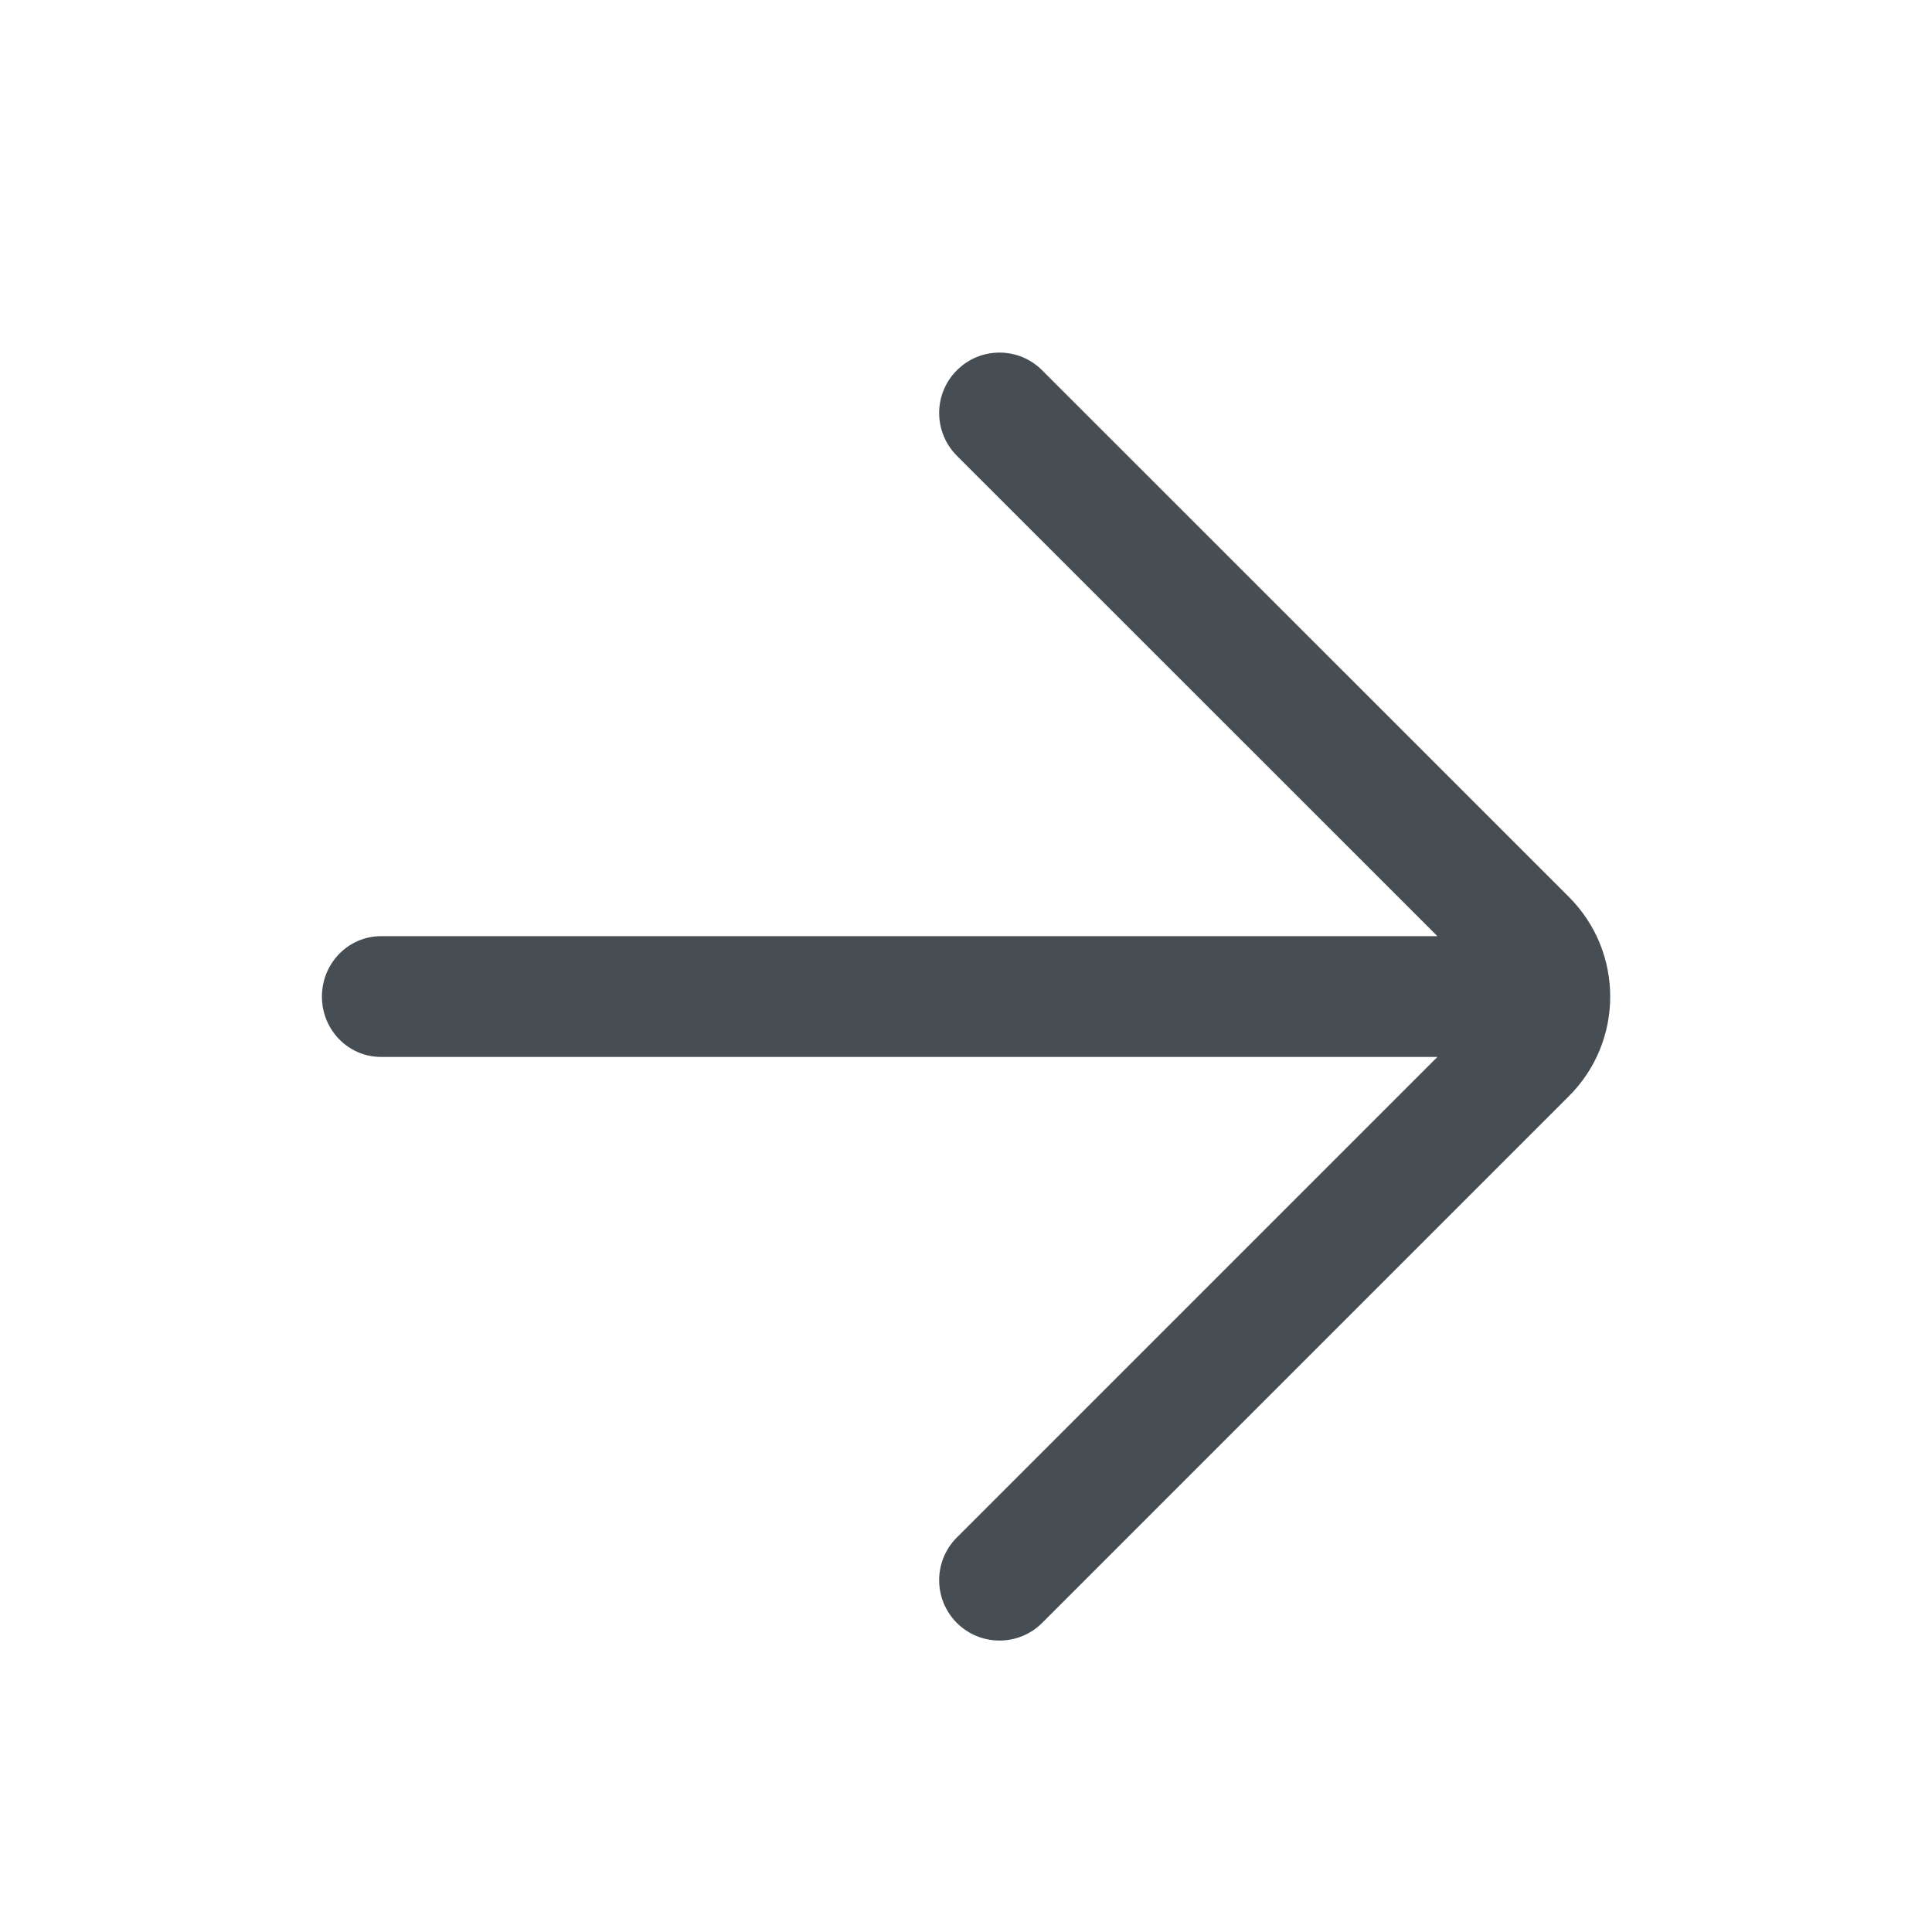
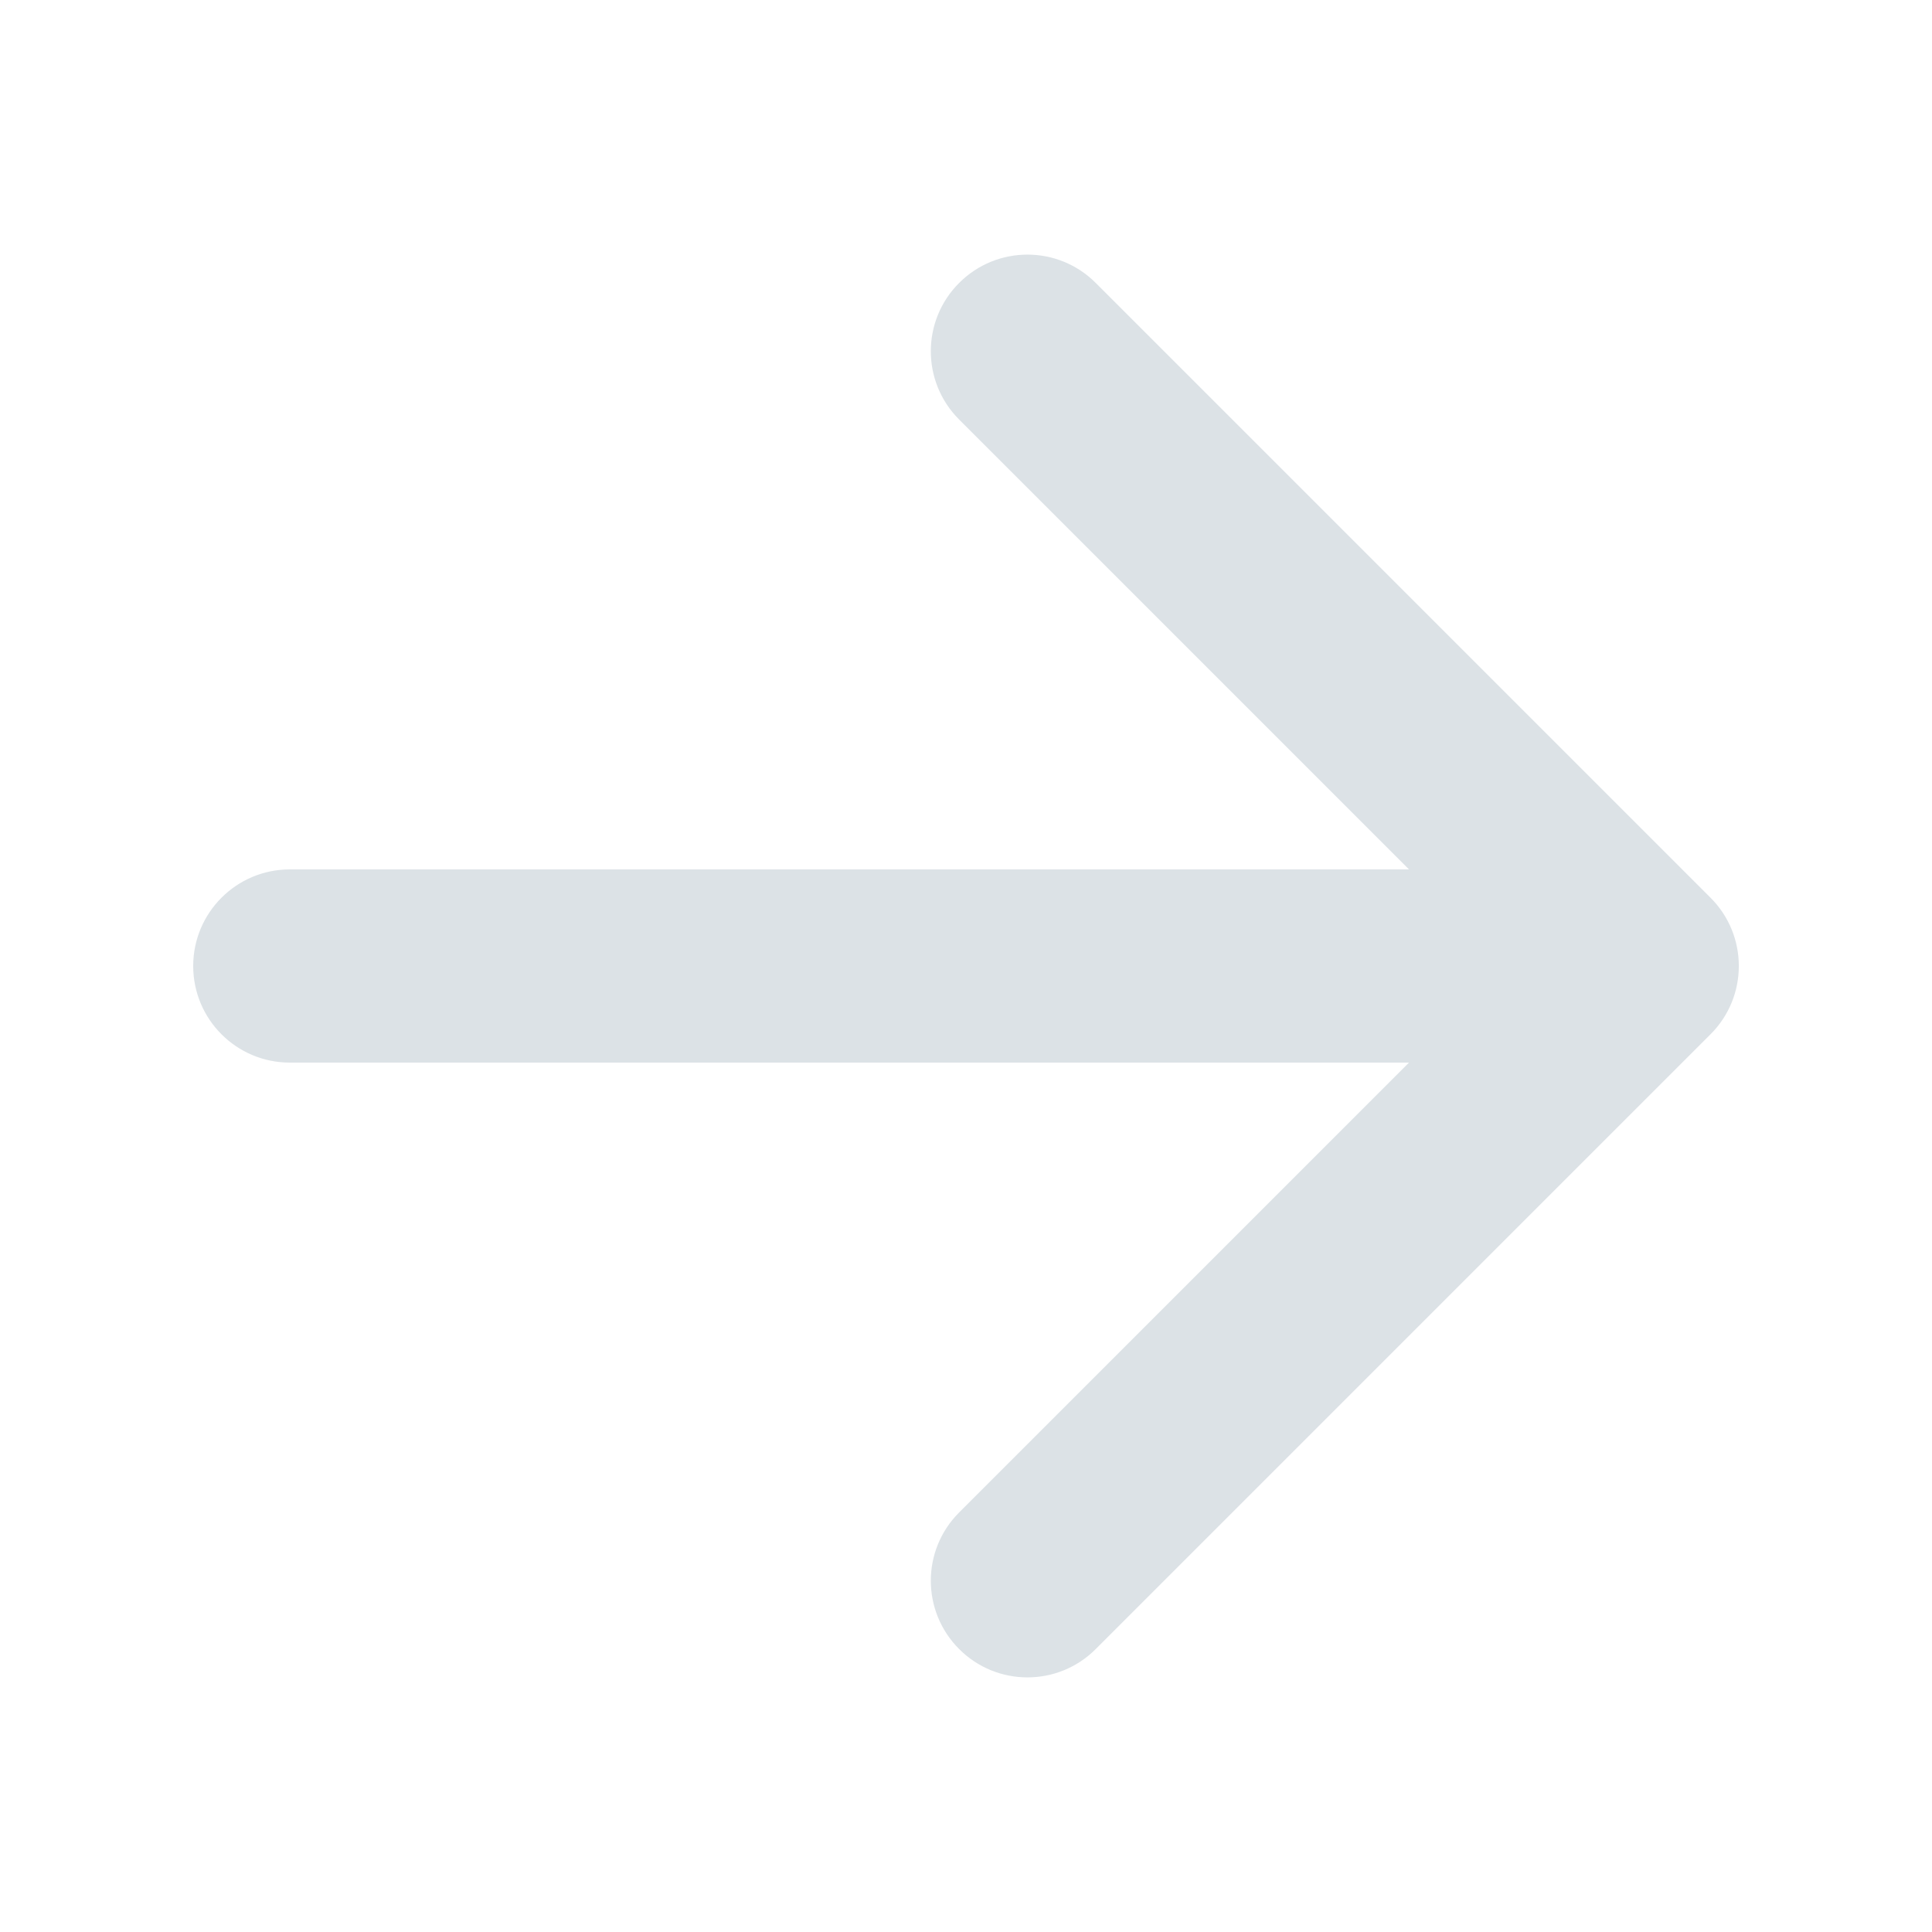
- <svg xmlns="http://www.w3.org/2000/svg" width="16" height="16" viewBox="0 0 16 16" fill="none">
-   <g id="icons/arrow_right_thin">
-     <path id="Union" fill-rule="evenodd" clip-rule="evenodd" d="M8.631 3.067C8.436 2.871 8.119 2.871 7.924 3.067C7.729 3.262 7.729 3.578 7.924 3.774L11.904 7.753L3.155 7.753C2.885 7.753 2.666 7.977 2.666 8.253C2.666 8.53 2.885 8.753 3.155 8.753L11.904 8.753L7.924 12.733C7.729 12.928 7.729 13.245 7.924 13.44C8.119 13.635 8.436 13.635 8.631 13.44L12.993 9.078C13.449 8.623 13.449 7.884 12.993 7.428L8.631 3.067Z" fill="#464E53" />
-   </g>
+ <svg xmlns="http://www.w3.org/2000/svg" width="20" height="20" viewBox="0 0 20 20" fill="none">
+   <path d="M3 9C2.448 9 2 9.448 2 10C2 10.552 2.448 11 3 11V10V9ZM17.707 10.707C18.098 10.317 18.098 9.683 17.707 9.293L11.343 2.929C10.953 2.538 10.319 2.538 9.929 2.929C9.538 3.319 9.538 3.953 9.929 4.343L15.586 10L9.929 15.657C9.538 16.047 9.538 16.68 9.929 17.071C10.319 17.462 10.953 17.462 11.343 17.071L17.707 10.707ZM3 10V11H17V10V9H3V10Z" fill="#DCE2E6" />
</svg>
